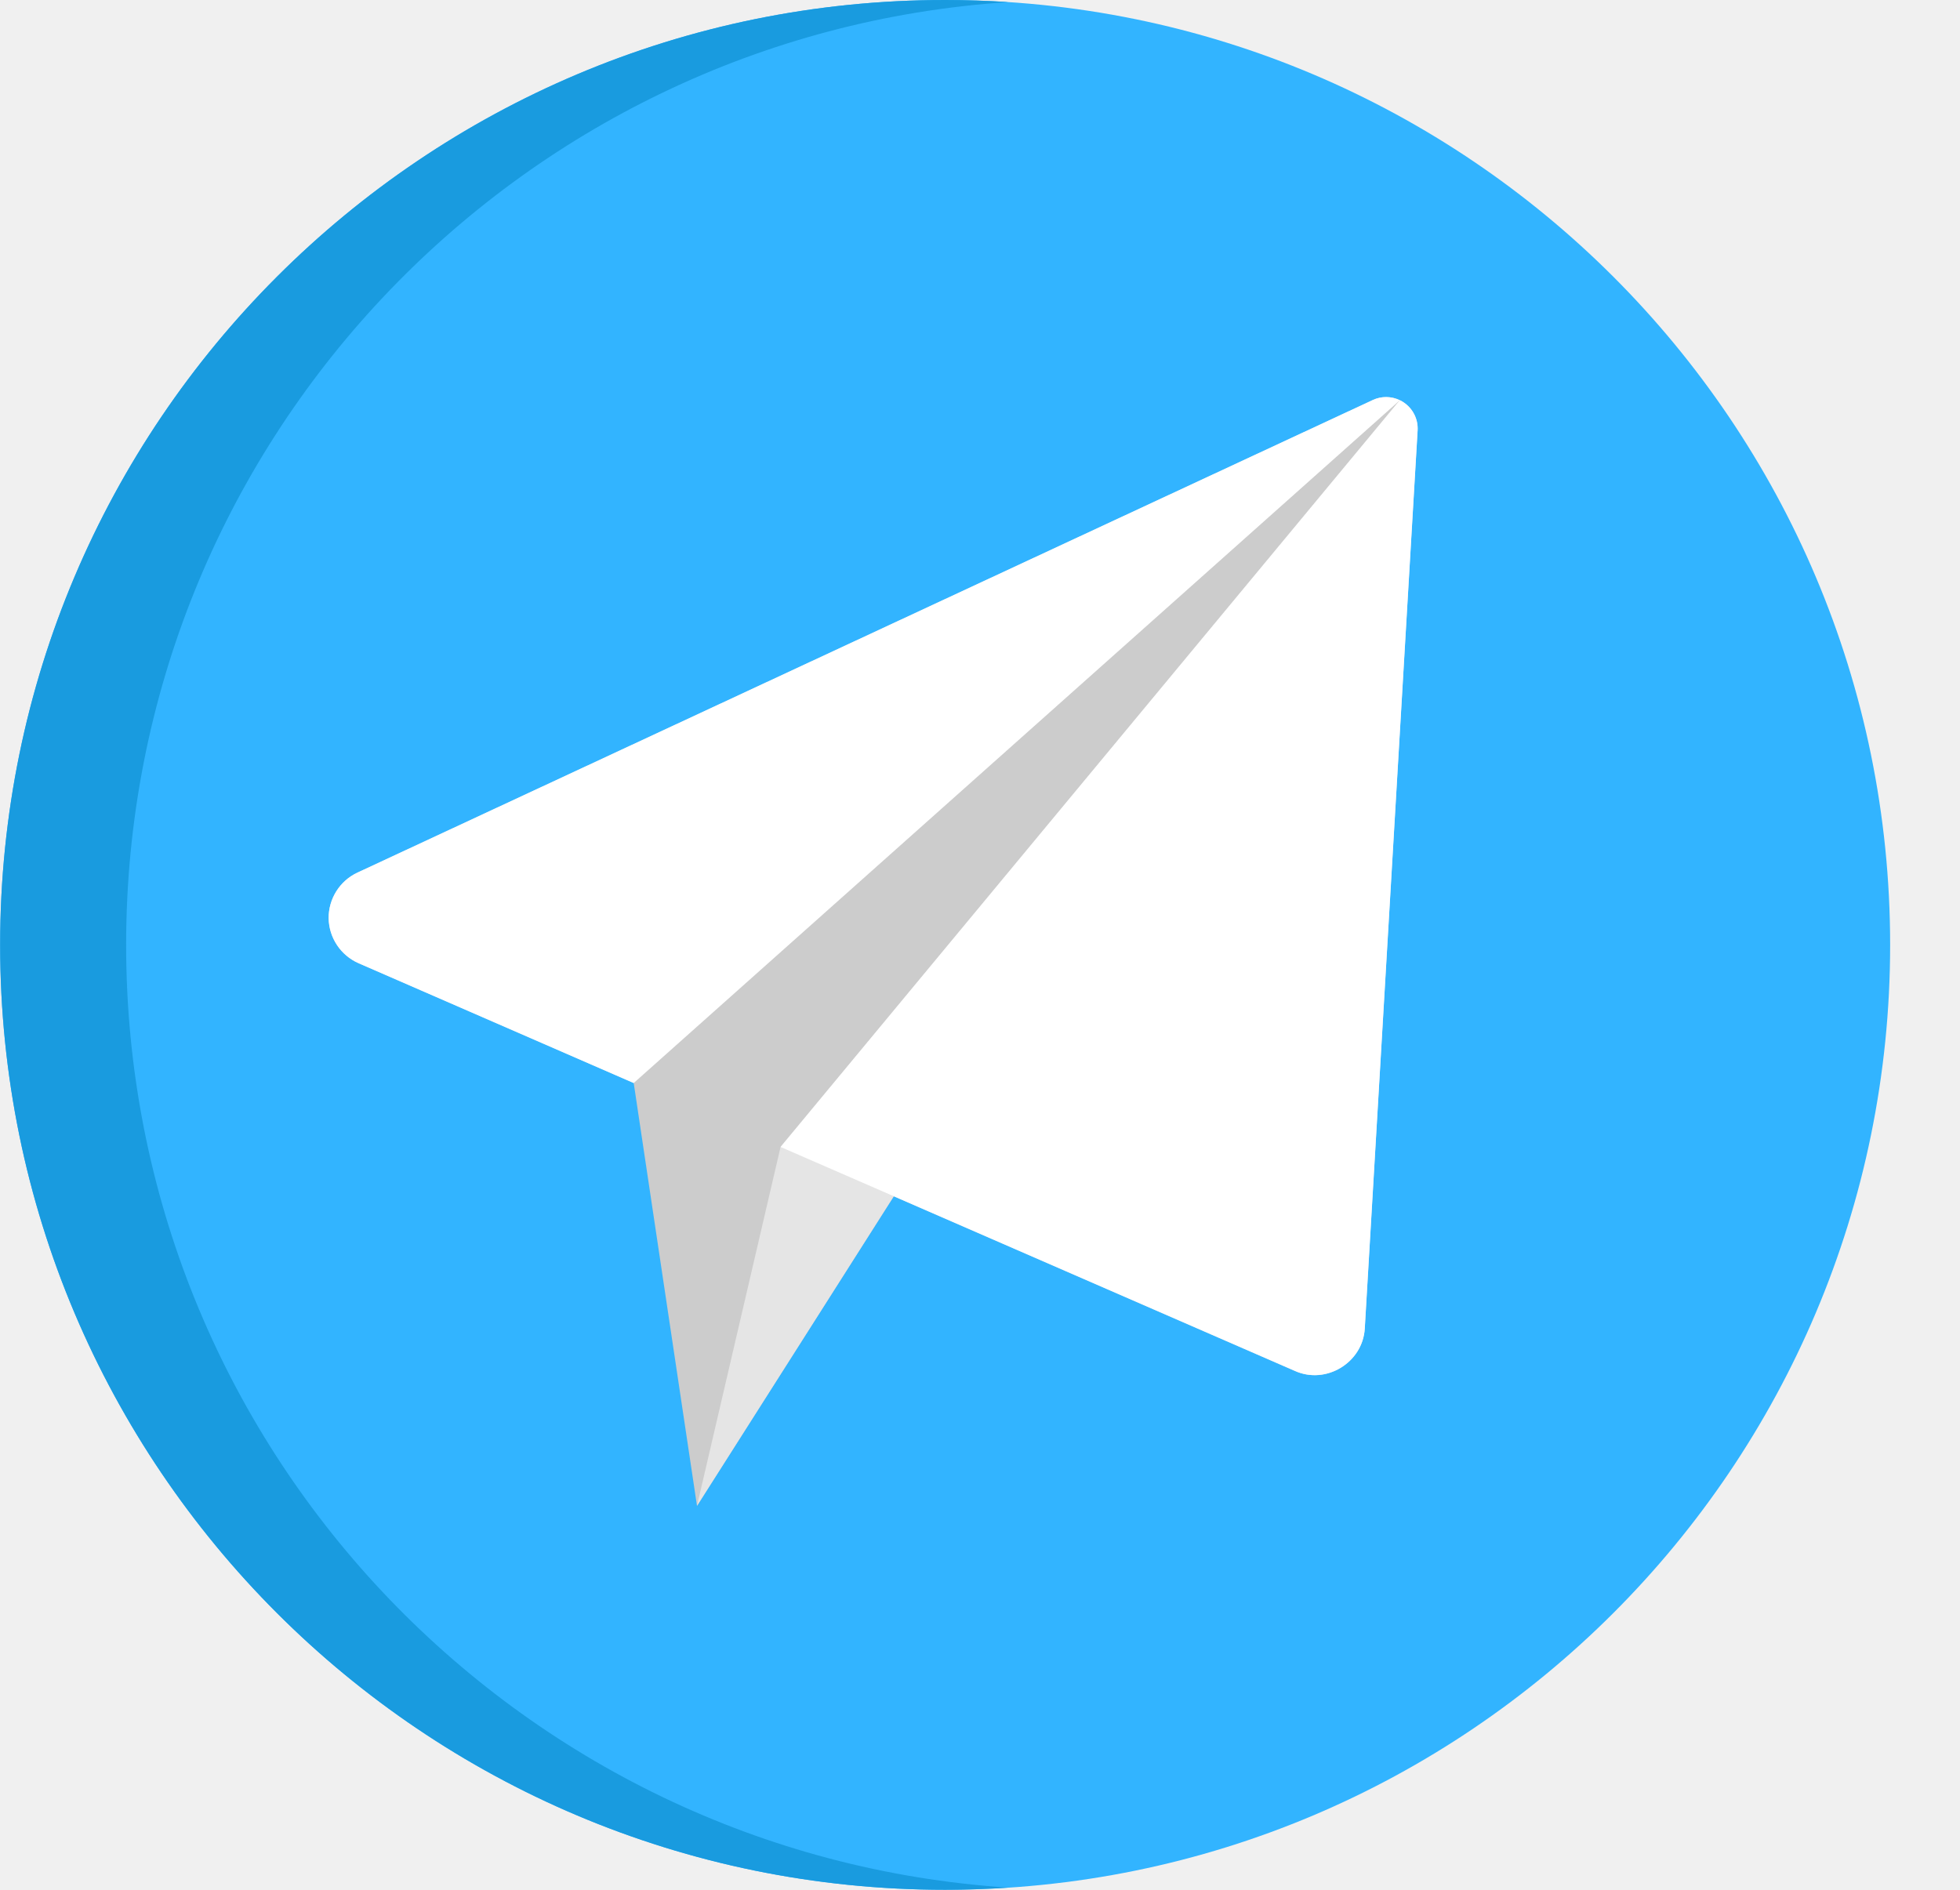
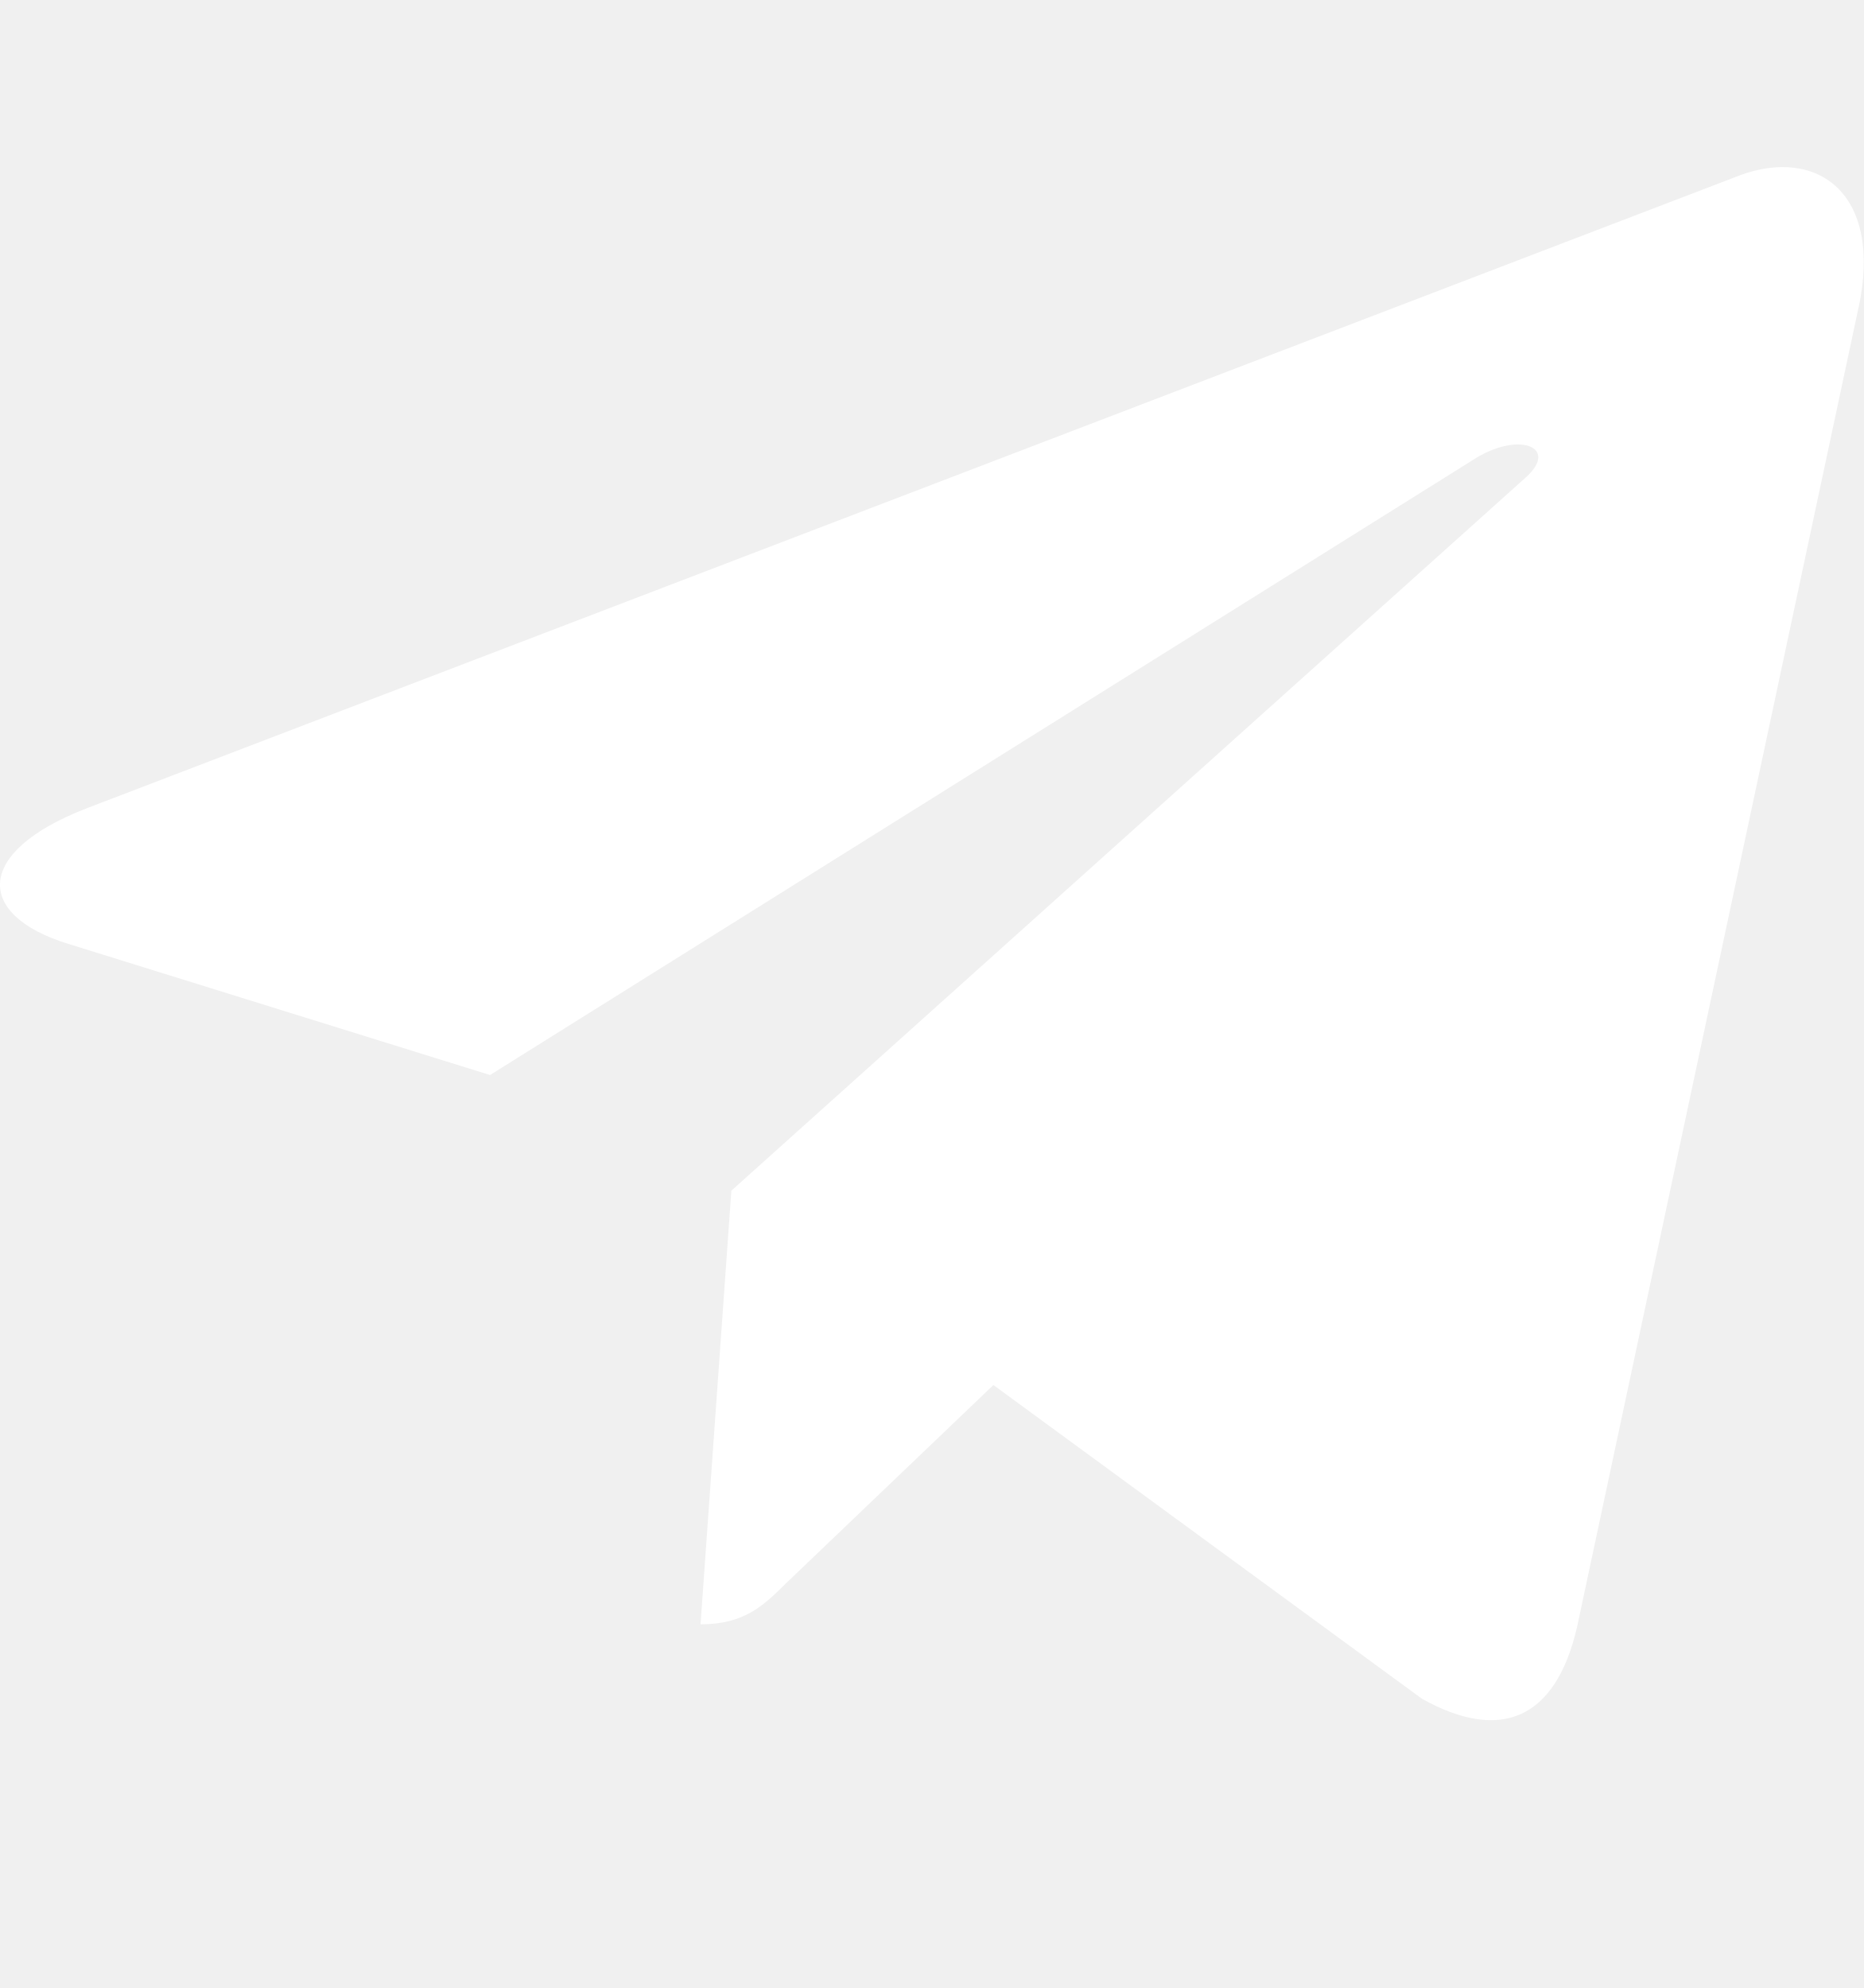
- <svg xmlns="http://www.w3.org/2000/svg" width="28" height="27" viewBox="0 0 28 27" fill="none">
+ <svg xmlns="http://www.w3.org/2000/svg" width="15" height="16" viewBox="0 0 15 16" fill="none">
  <g clip-path="url(#clip0)">
-     <path d="M13.502 27C20.958 27 27.002 20.956 27.002 13.5C27.002 6.044 20.958 -0 13.502 -0C6.046 -0 0.002 6.044 0.002 13.5C0.002 20.956 6.046 27 13.502 27Z" fill="#32B4FF" />
-     <path d="M1.802 13.5C1.802 6.346 7.366 0.494 14.402 0.03C14.104 0.011 13.805 -0 13.502 -0C6.046 -0 0.002 6.044 0.002 13.5C0.002 20.956 6.046 27 13.502 27C13.805 27 14.104 26.989 14.402 26.969C7.366 26.506 1.802 20.653 1.802 13.5Z" fill="#199BDF" />
-     <path d="M20.055 5.751C19.923 5.662 19.755 5.648 19.612 5.715L5.105 12.468C4.85 12.587 4.689 12.846 4.696 13.127C4.702 13.403 4.868 13.65 5.121 13.761L18.495 19.586C18.942 19.789 19.467 19.469 19.496 18.982L20.251 6.149C20.26 5.991 20.186 5.84 20.055 5.751Z" fill="#E5E5E5" />
-     <path d="M9.053 15.473L9.957 21.515L19.997 5.718L9.053 15.473Z" fill="#CCCCCC" />
-     <path d="M19.612 5.715L5.105 12.468C4.855 12.584 4.692 12.844 4.695 13.119C4.698 13.395 4.868 13.65 5.121 13.761L9.052 15.473L19.997 5.718C19.876 5.66 19.735 5.658 19.612 5.715Z" fill="white" />
-     <path d="M11.151 16.387L9.957 21.515L19.997 5.718L11.151 16.387Z" fill="#E5E5E5" />
-     <path d="M20.055 5.751C20.037 5.738 20.017 5.727 19.998 5.718L11.151 16.387L18.496 19.585C18.942 19.788 19.468 19.469 19.497 18.982L20.252 6.149C20.261 5.991 20.186 5.84 20.055 5.751Z" fill="white" />
+     <path d="M5.886 9.583L5.638 13.073C5.993 13.073 6.146 12.921 6.331 12.738L7.995 11.147L11.444 13.672C12.076 14.025 12.522 13.839 12.693 13.091L14.956 2.483L14.957 2.482C15.158 1.547 14.619 1.182 14.003 1.411L0.696 6.506C-0.212 6.858 -0.198 7.364 0.542 7.594L3.944 8.652L11.846 3.707C12.218 3.461 12.556 3.597 12.278 3.844L5.886 9.583Z" fill="white" />
  </g>
  <defs>
    <clipPath id="clip0">
-       <rect width="27" height="27" fill="white" transform="translate(0.00195312 -0.000244141)" />
+       <rect width="15" height="15" fill="white" transform="translate(0 0.0952148)" />
    </clipPath>
  </defs>
</svg>
